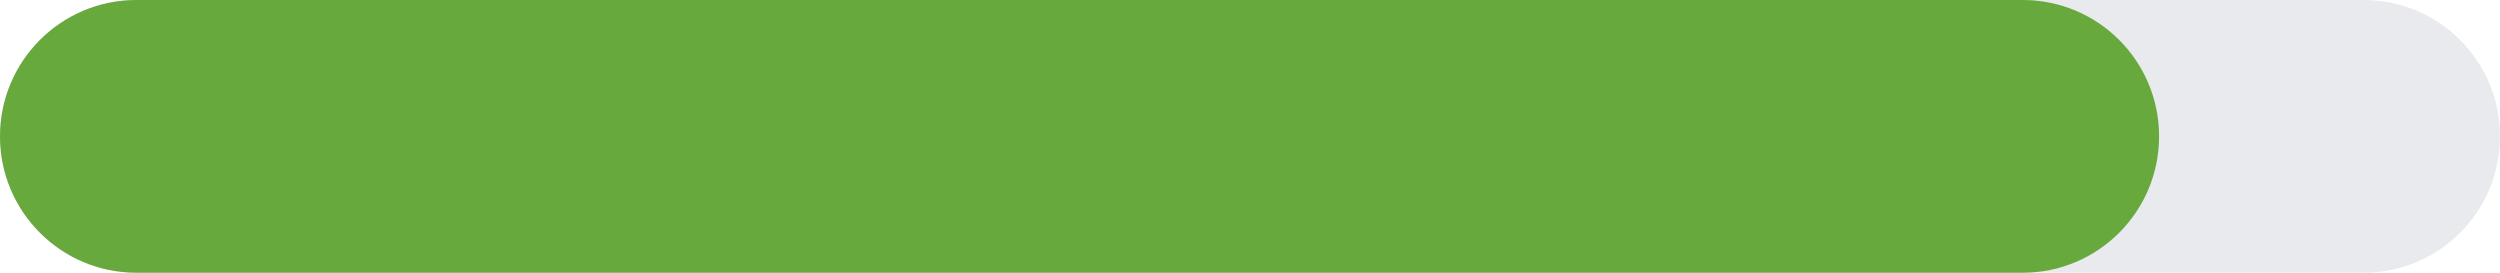
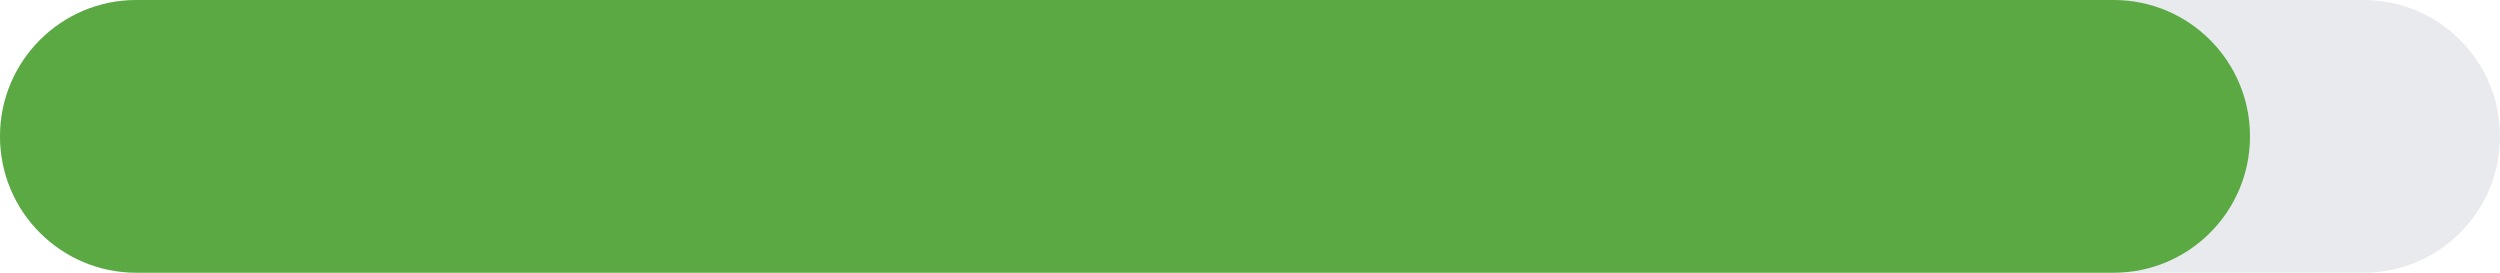
<svg xmlns="http://www.w3.org/2000/svg" width="110" height="12" viewBox="0 0 110 12">
  <rect width="110" height="12" rx="6" fill="#e8eaed" />
-   <rect width="95" height="12" rx="6" fill="#68a93d" />
+   <rect width="99" height="12" rx="6" fill="#5aa943" />
</svg>
